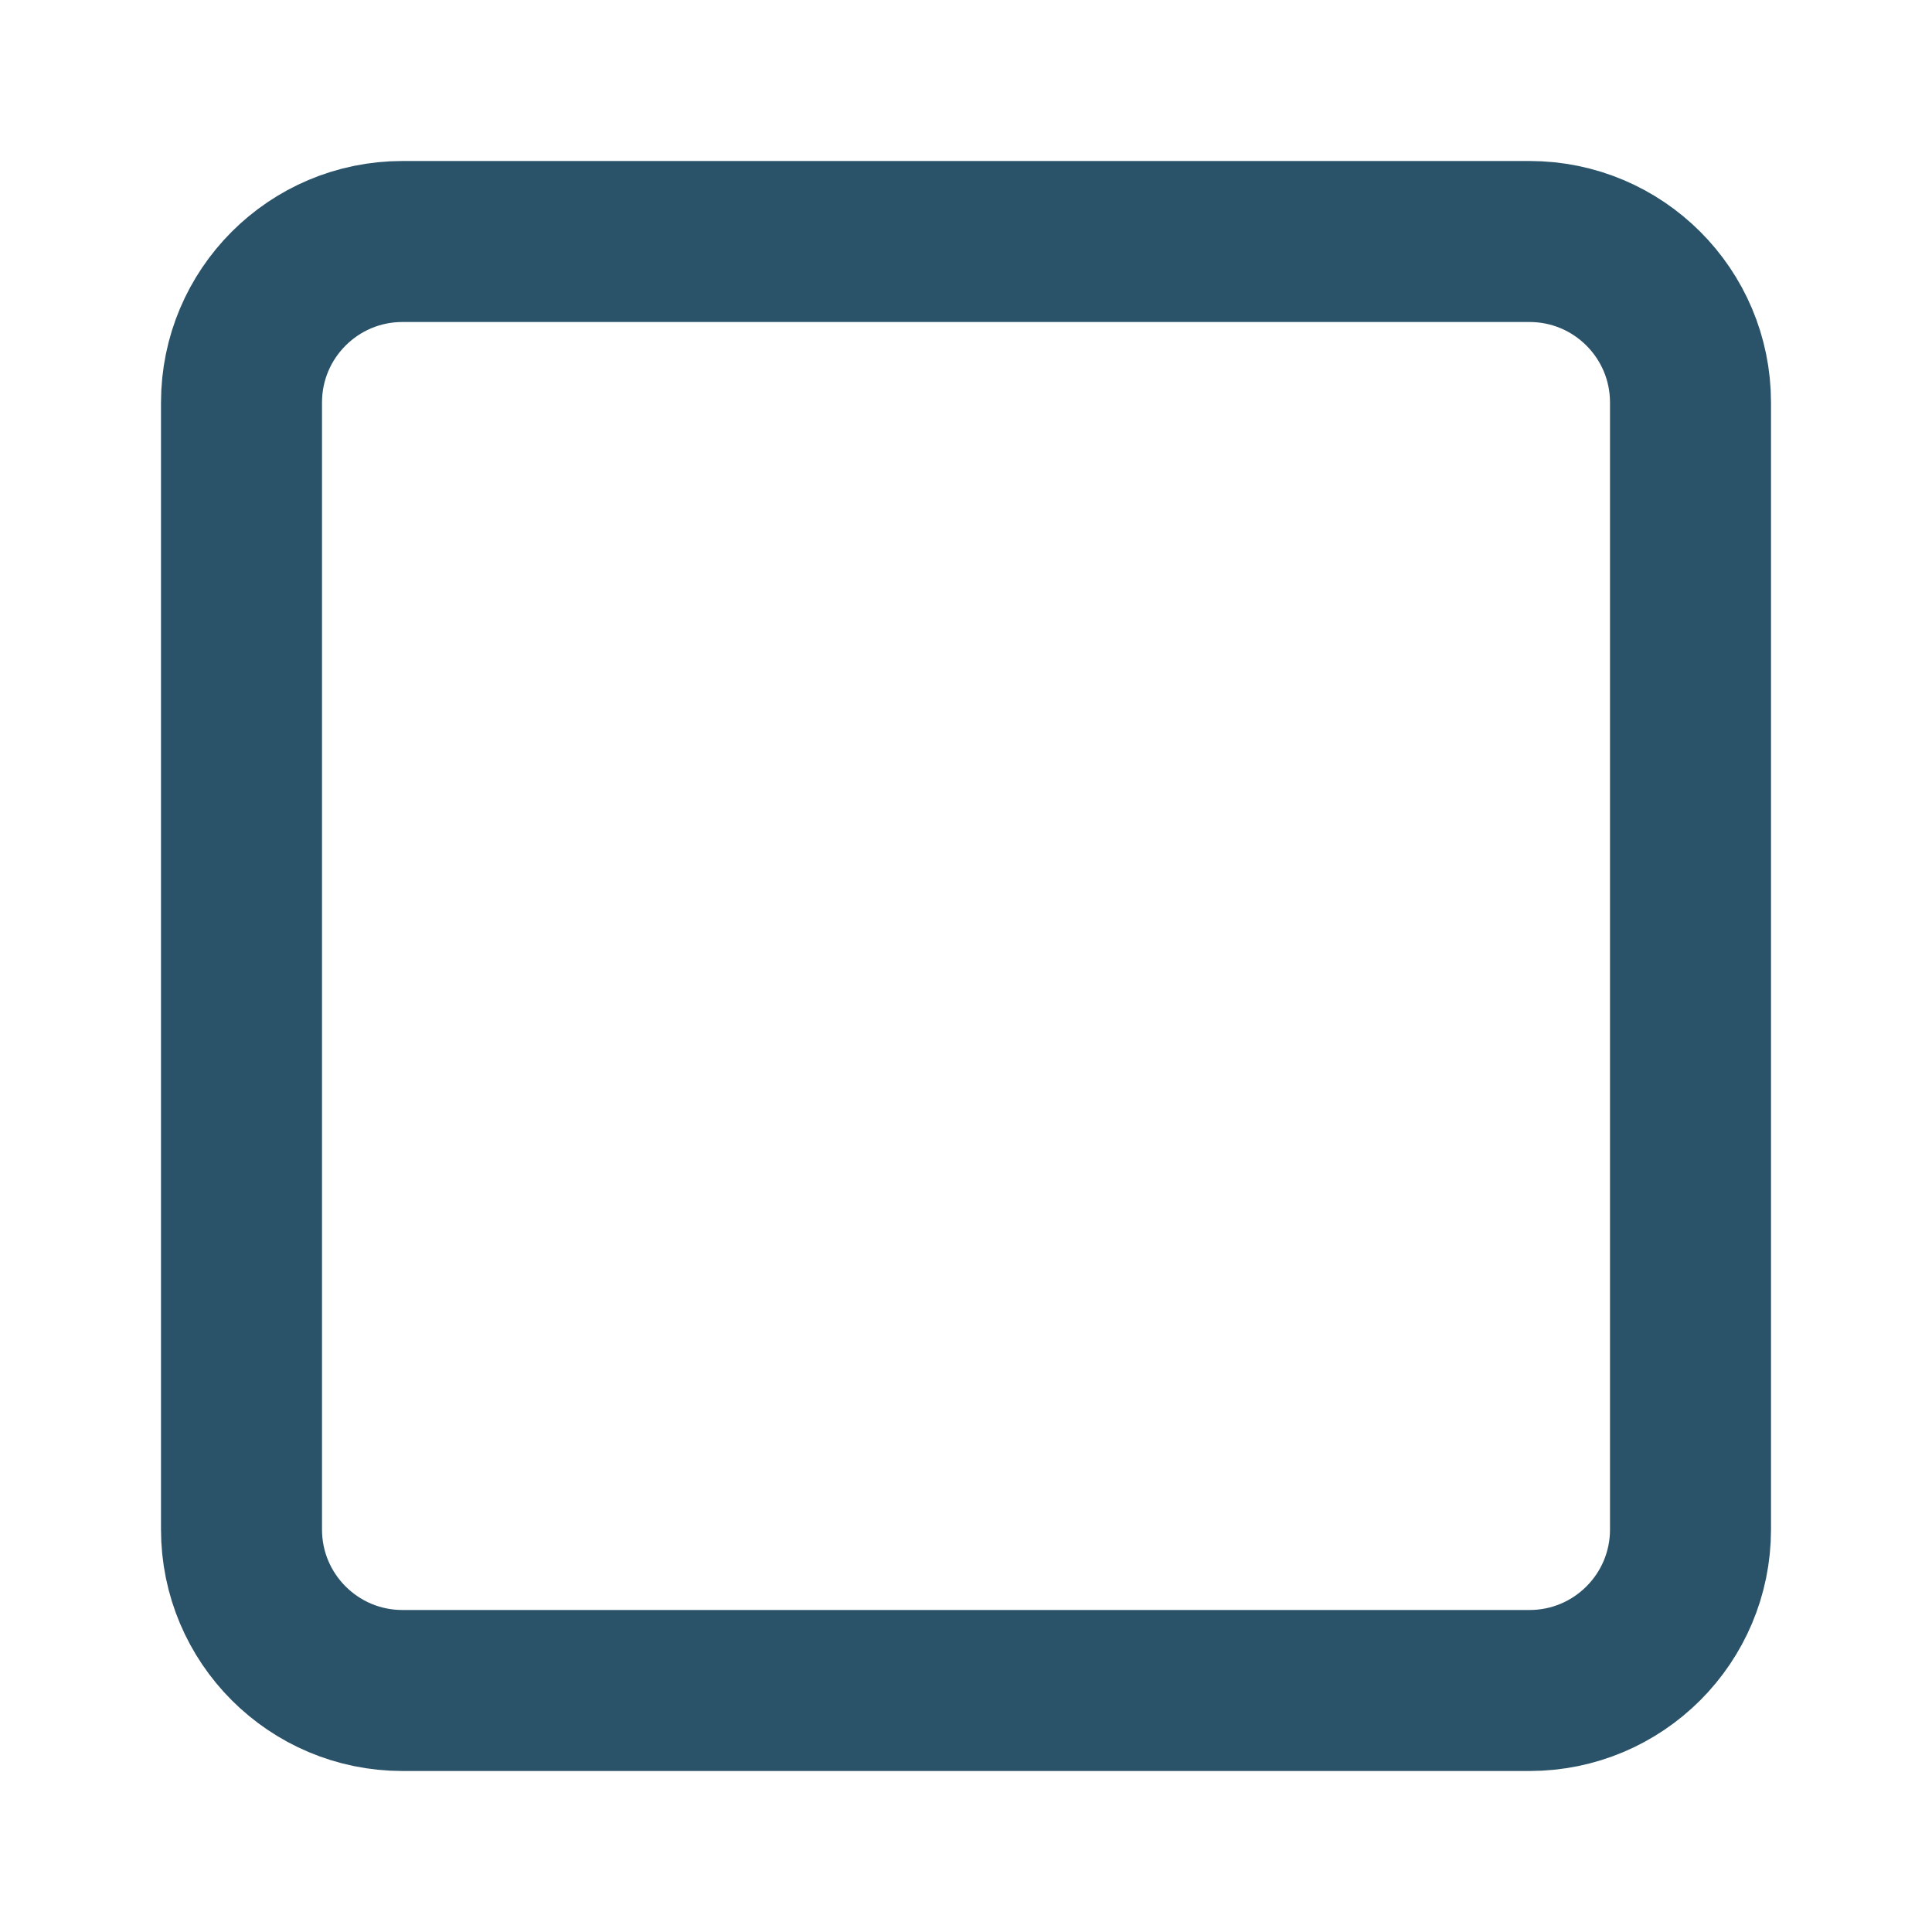
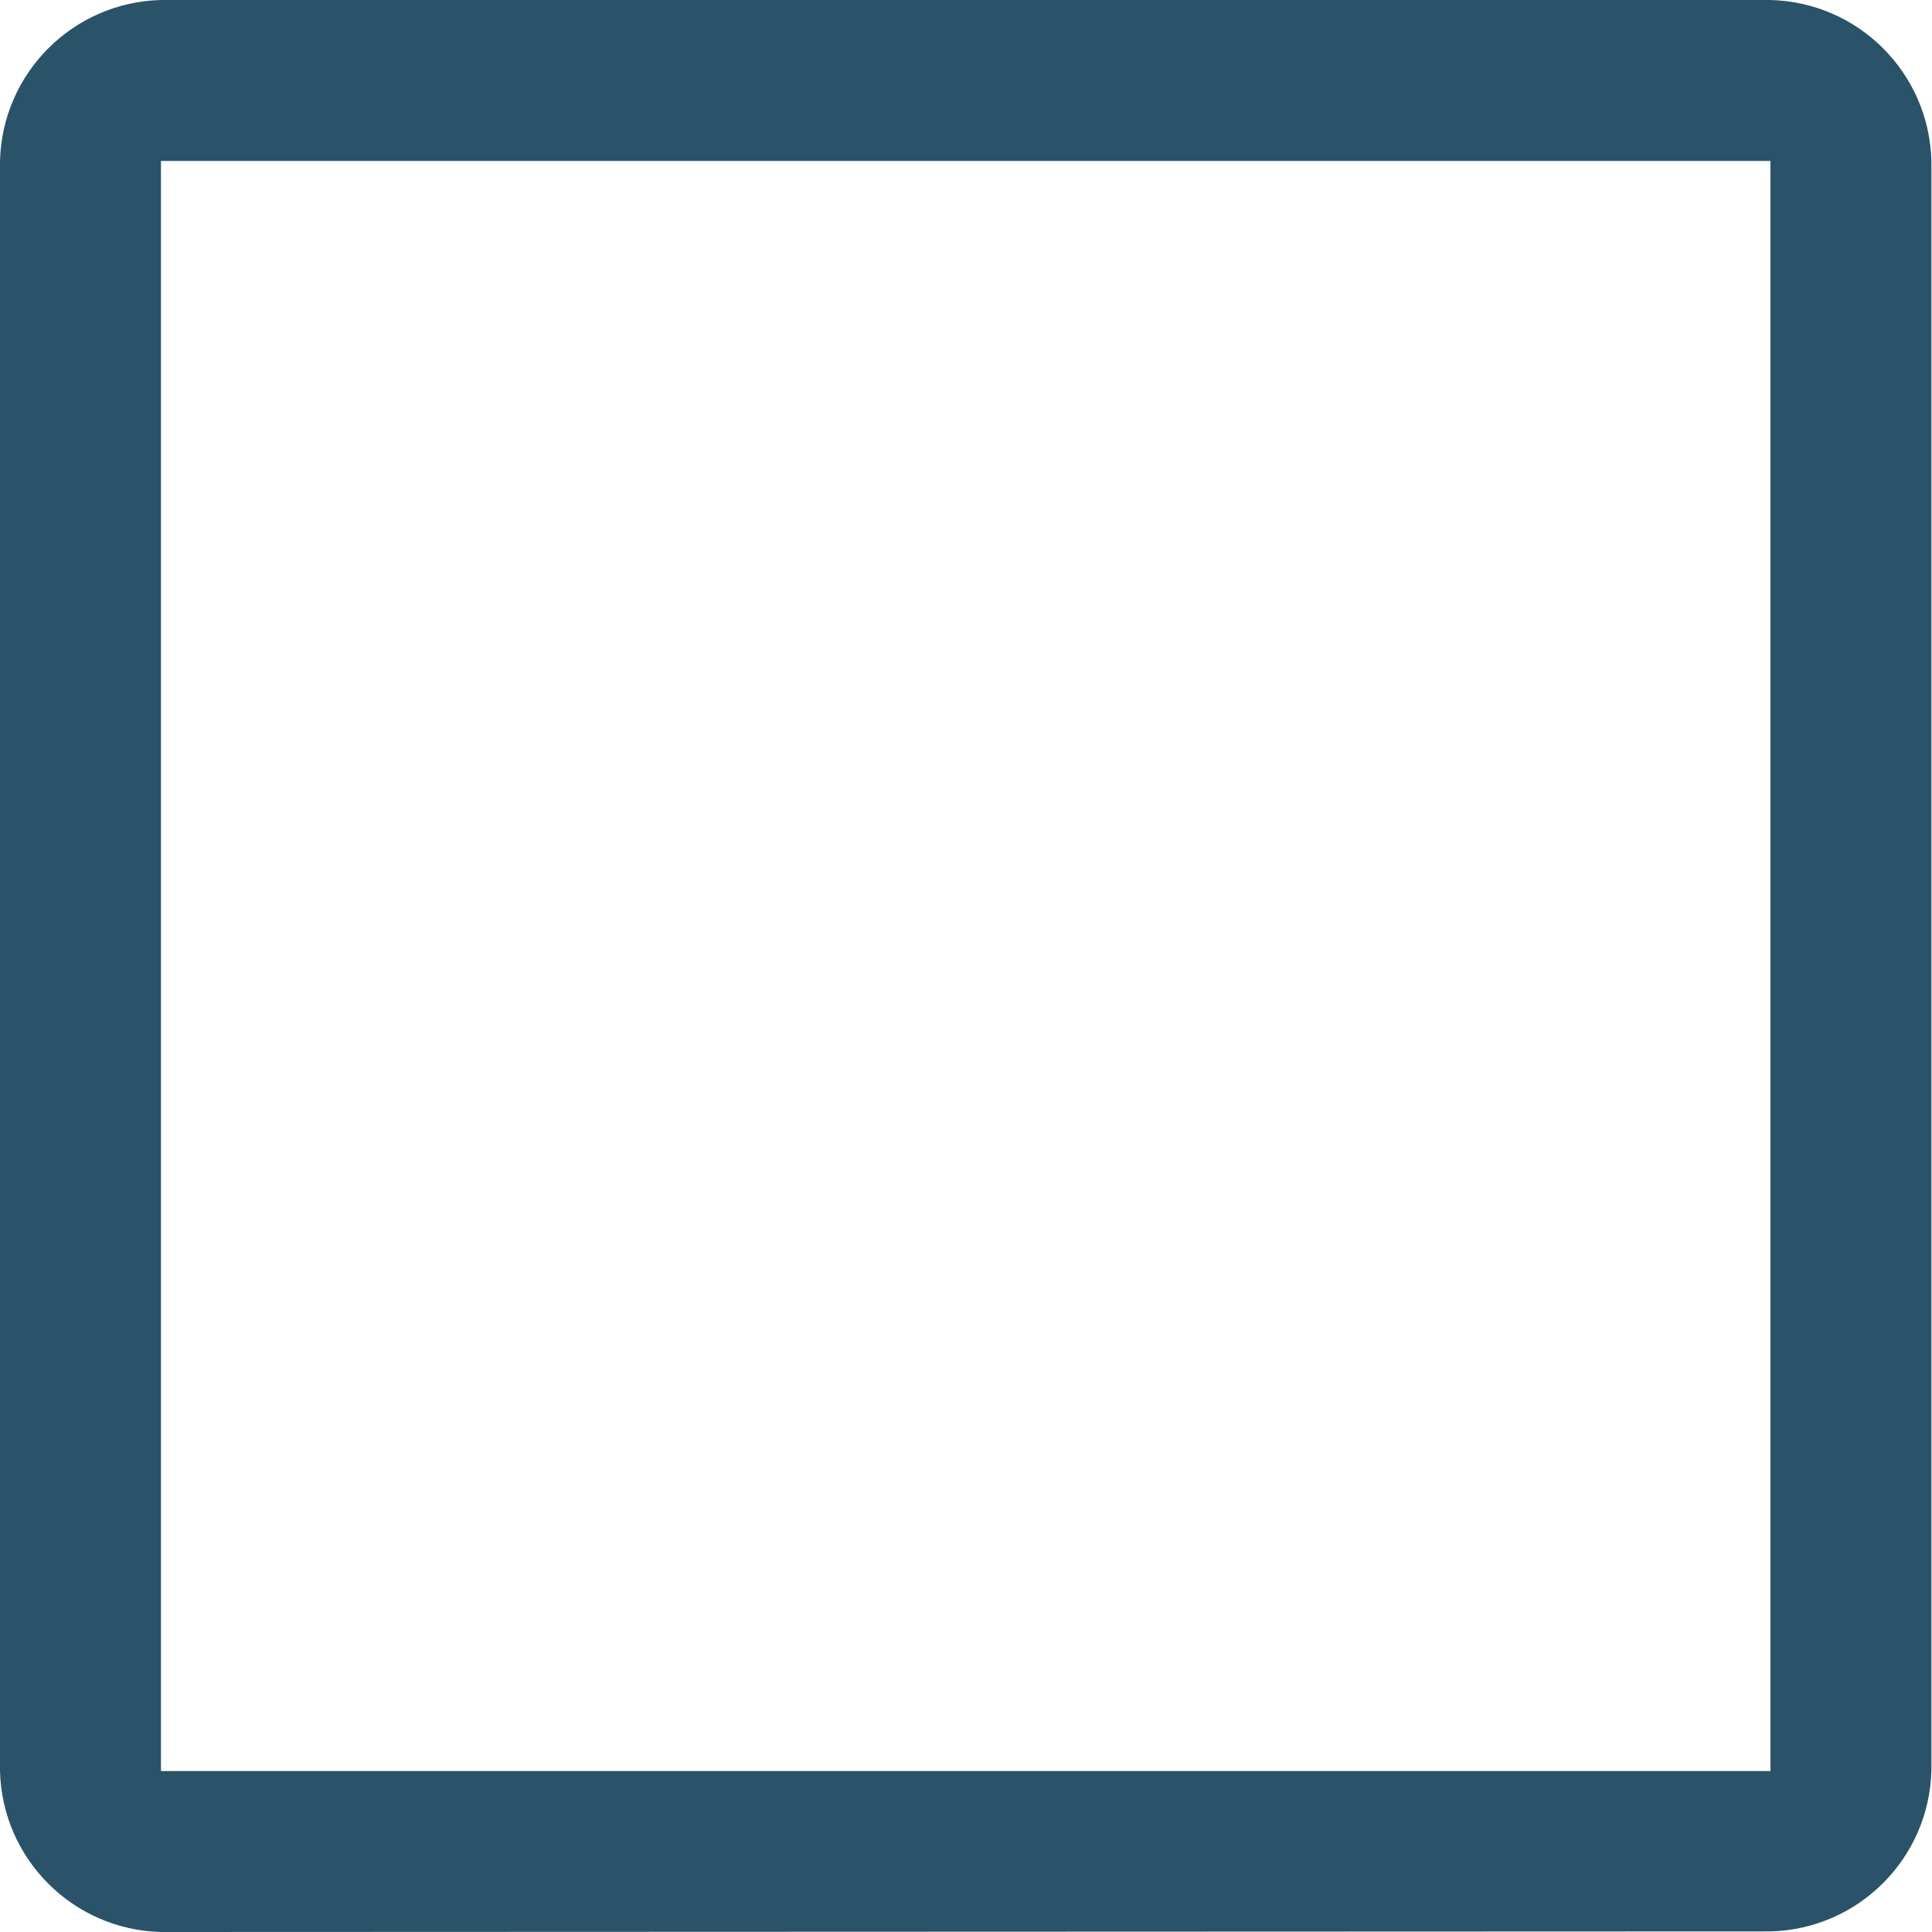
- <svg xmlns="http://www.w3.org/2000/svg" width="13" height="13" viewBox="0 0 24 24" fill="none" stroke="#2a5369" stroke-width="2" stroke-linecap="round" stroke-linejoin="round">
-   <rect x="3" y="3" width="18" height="18" rx="2" />
+ <svg xmlns="http://www.w3.org/2000/svg" width="12.964" height="12.964" viewBox="0 0 12.964 12.964">
+   <path id="check_box_outline_blank_FILL0_wght400_GRAD0_opsz48" d="M7.08,18.964A1.108,1.108,0,0,1,6,17.884V7.08A1.108,1.108,0,0,1,7.08,6h10.8a1.108,1.108,0,0,1,1.08,1.08v10.8a1.108,1.108,0,0,1-1.08,1.08Zm0-1.08h10.8V7.08H7.08Z" transform="translate(-6 -6)" fill="#2a5369" />
</svg>
